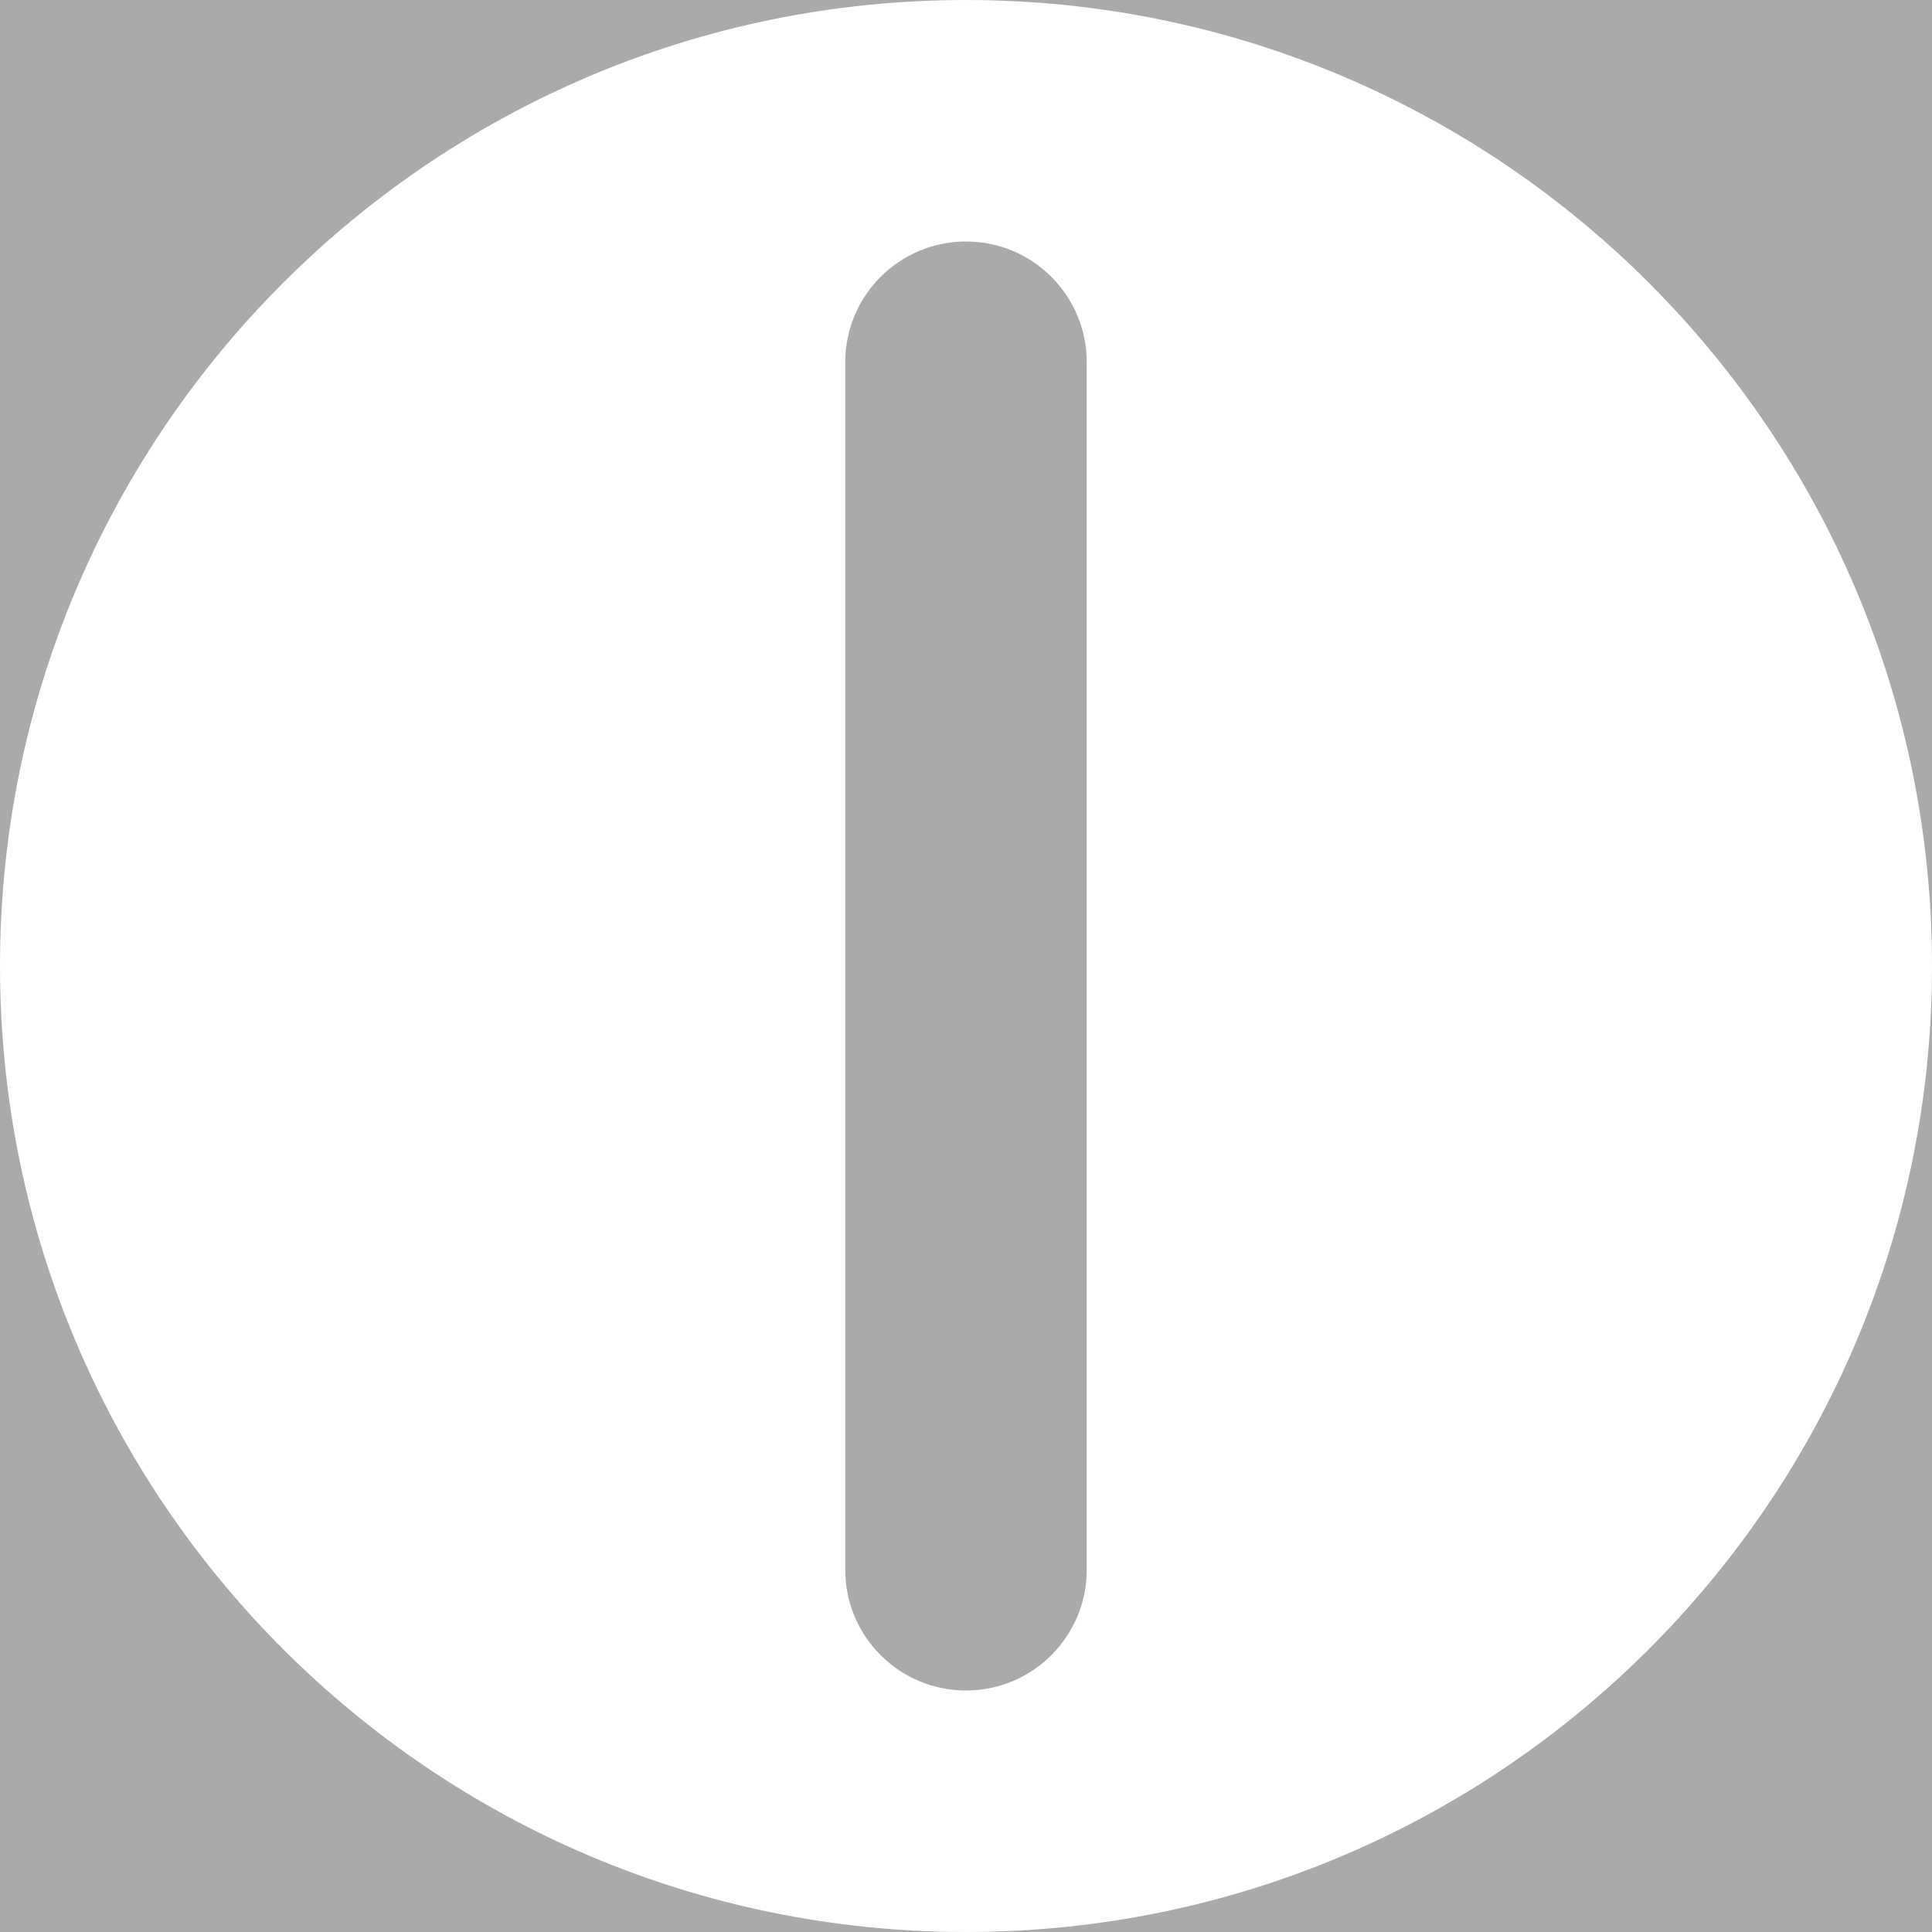
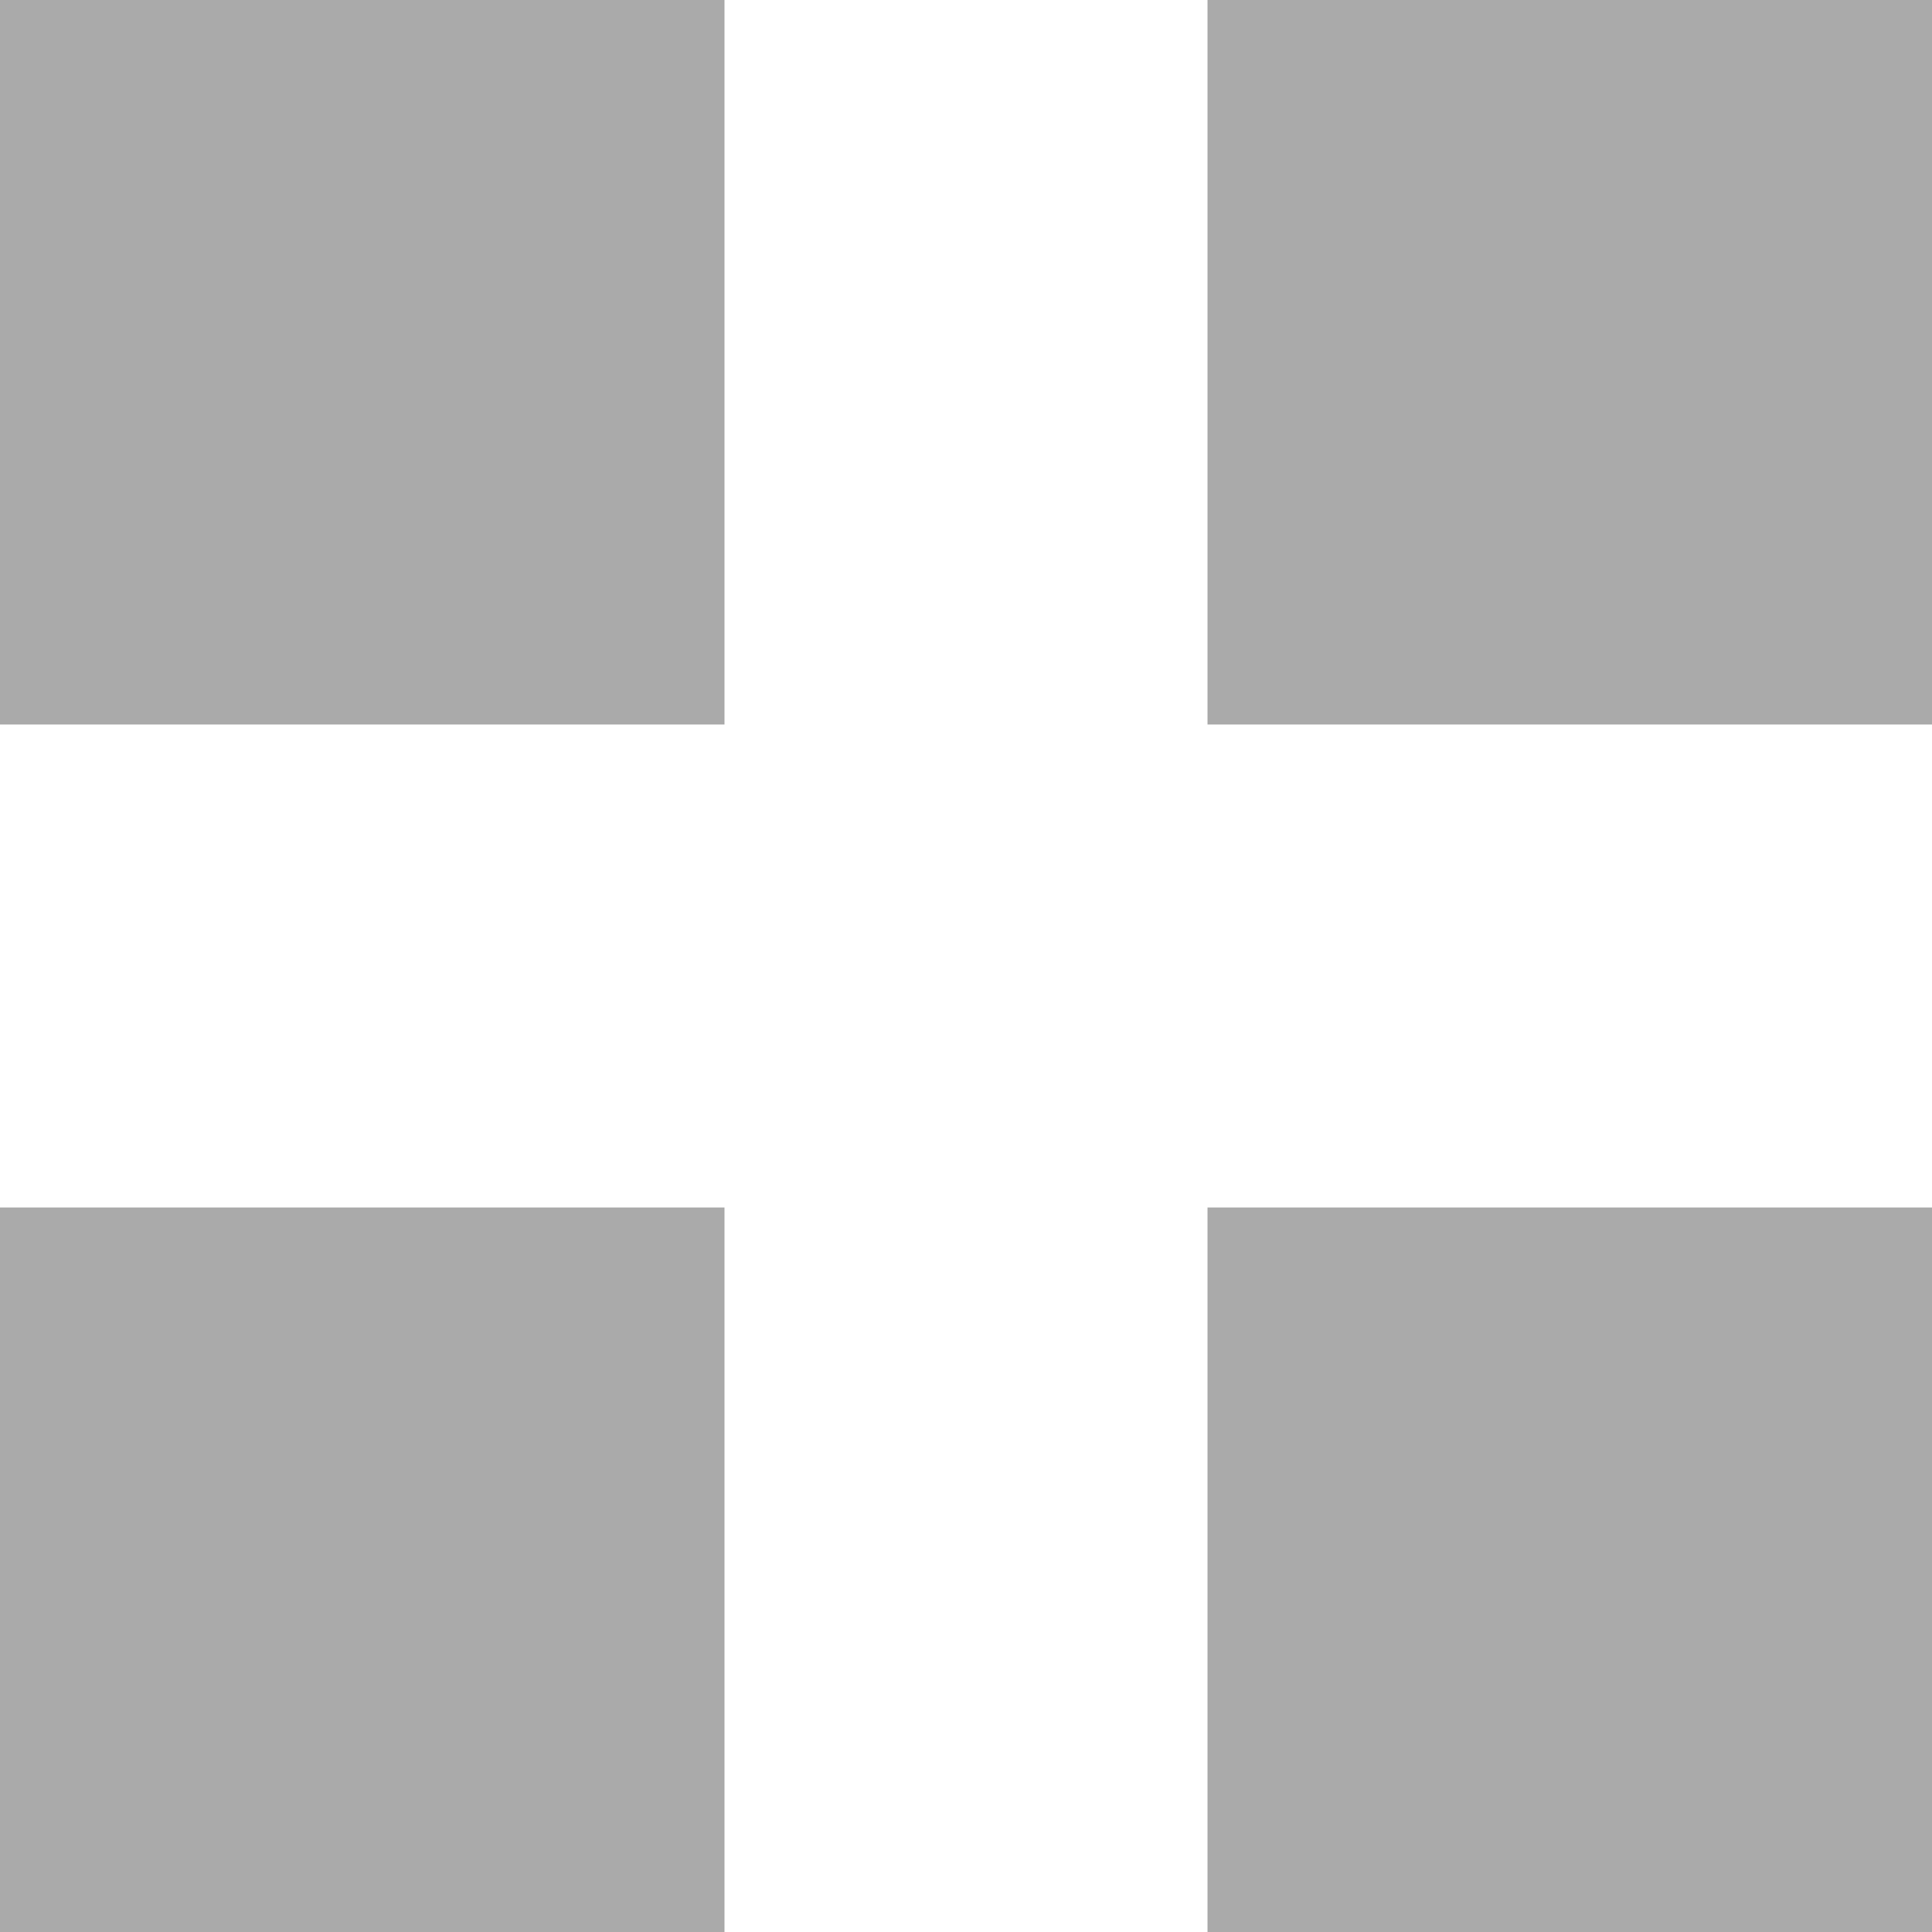
<svg xmlns="http://www.w3.org/2000/svg" version="1.1" id="layer1" x="0px" y="0px" viewBox="0 0 200 200" enable-background="new 0 0 200 200" xml:space="preserve">
  <g>
-     <rect class="color0" fill="#AAAAAA" width="200" height="200" />
-     <path class="color1" fill="#FFFFFF" d="M100,0C44.784,0,0,44.782,0,100s44.782,100,100,100c55.216,0,100-44.782,100-100  S155.218,0,100,0z M112.5,162.5c0,6.902-5.598,12.5-12.5,12.5s-12.5-5.598-12.5-12.5v-125c0-6.902,5.598-12.5,12.5-12.5  s12.5,5.598,12.5,12.5V162.5z" />
+     <rect class="color1" fill="#AAAAAA" width="200" height="200" />
+     <polygon class="color0" fill="#FFFFFF" points="200,75 125,75 125,0 75,0 75,75 0,75 0,125 75,125 75,200 125,200 125,125 200,125 " />
  </g>
</svg>
